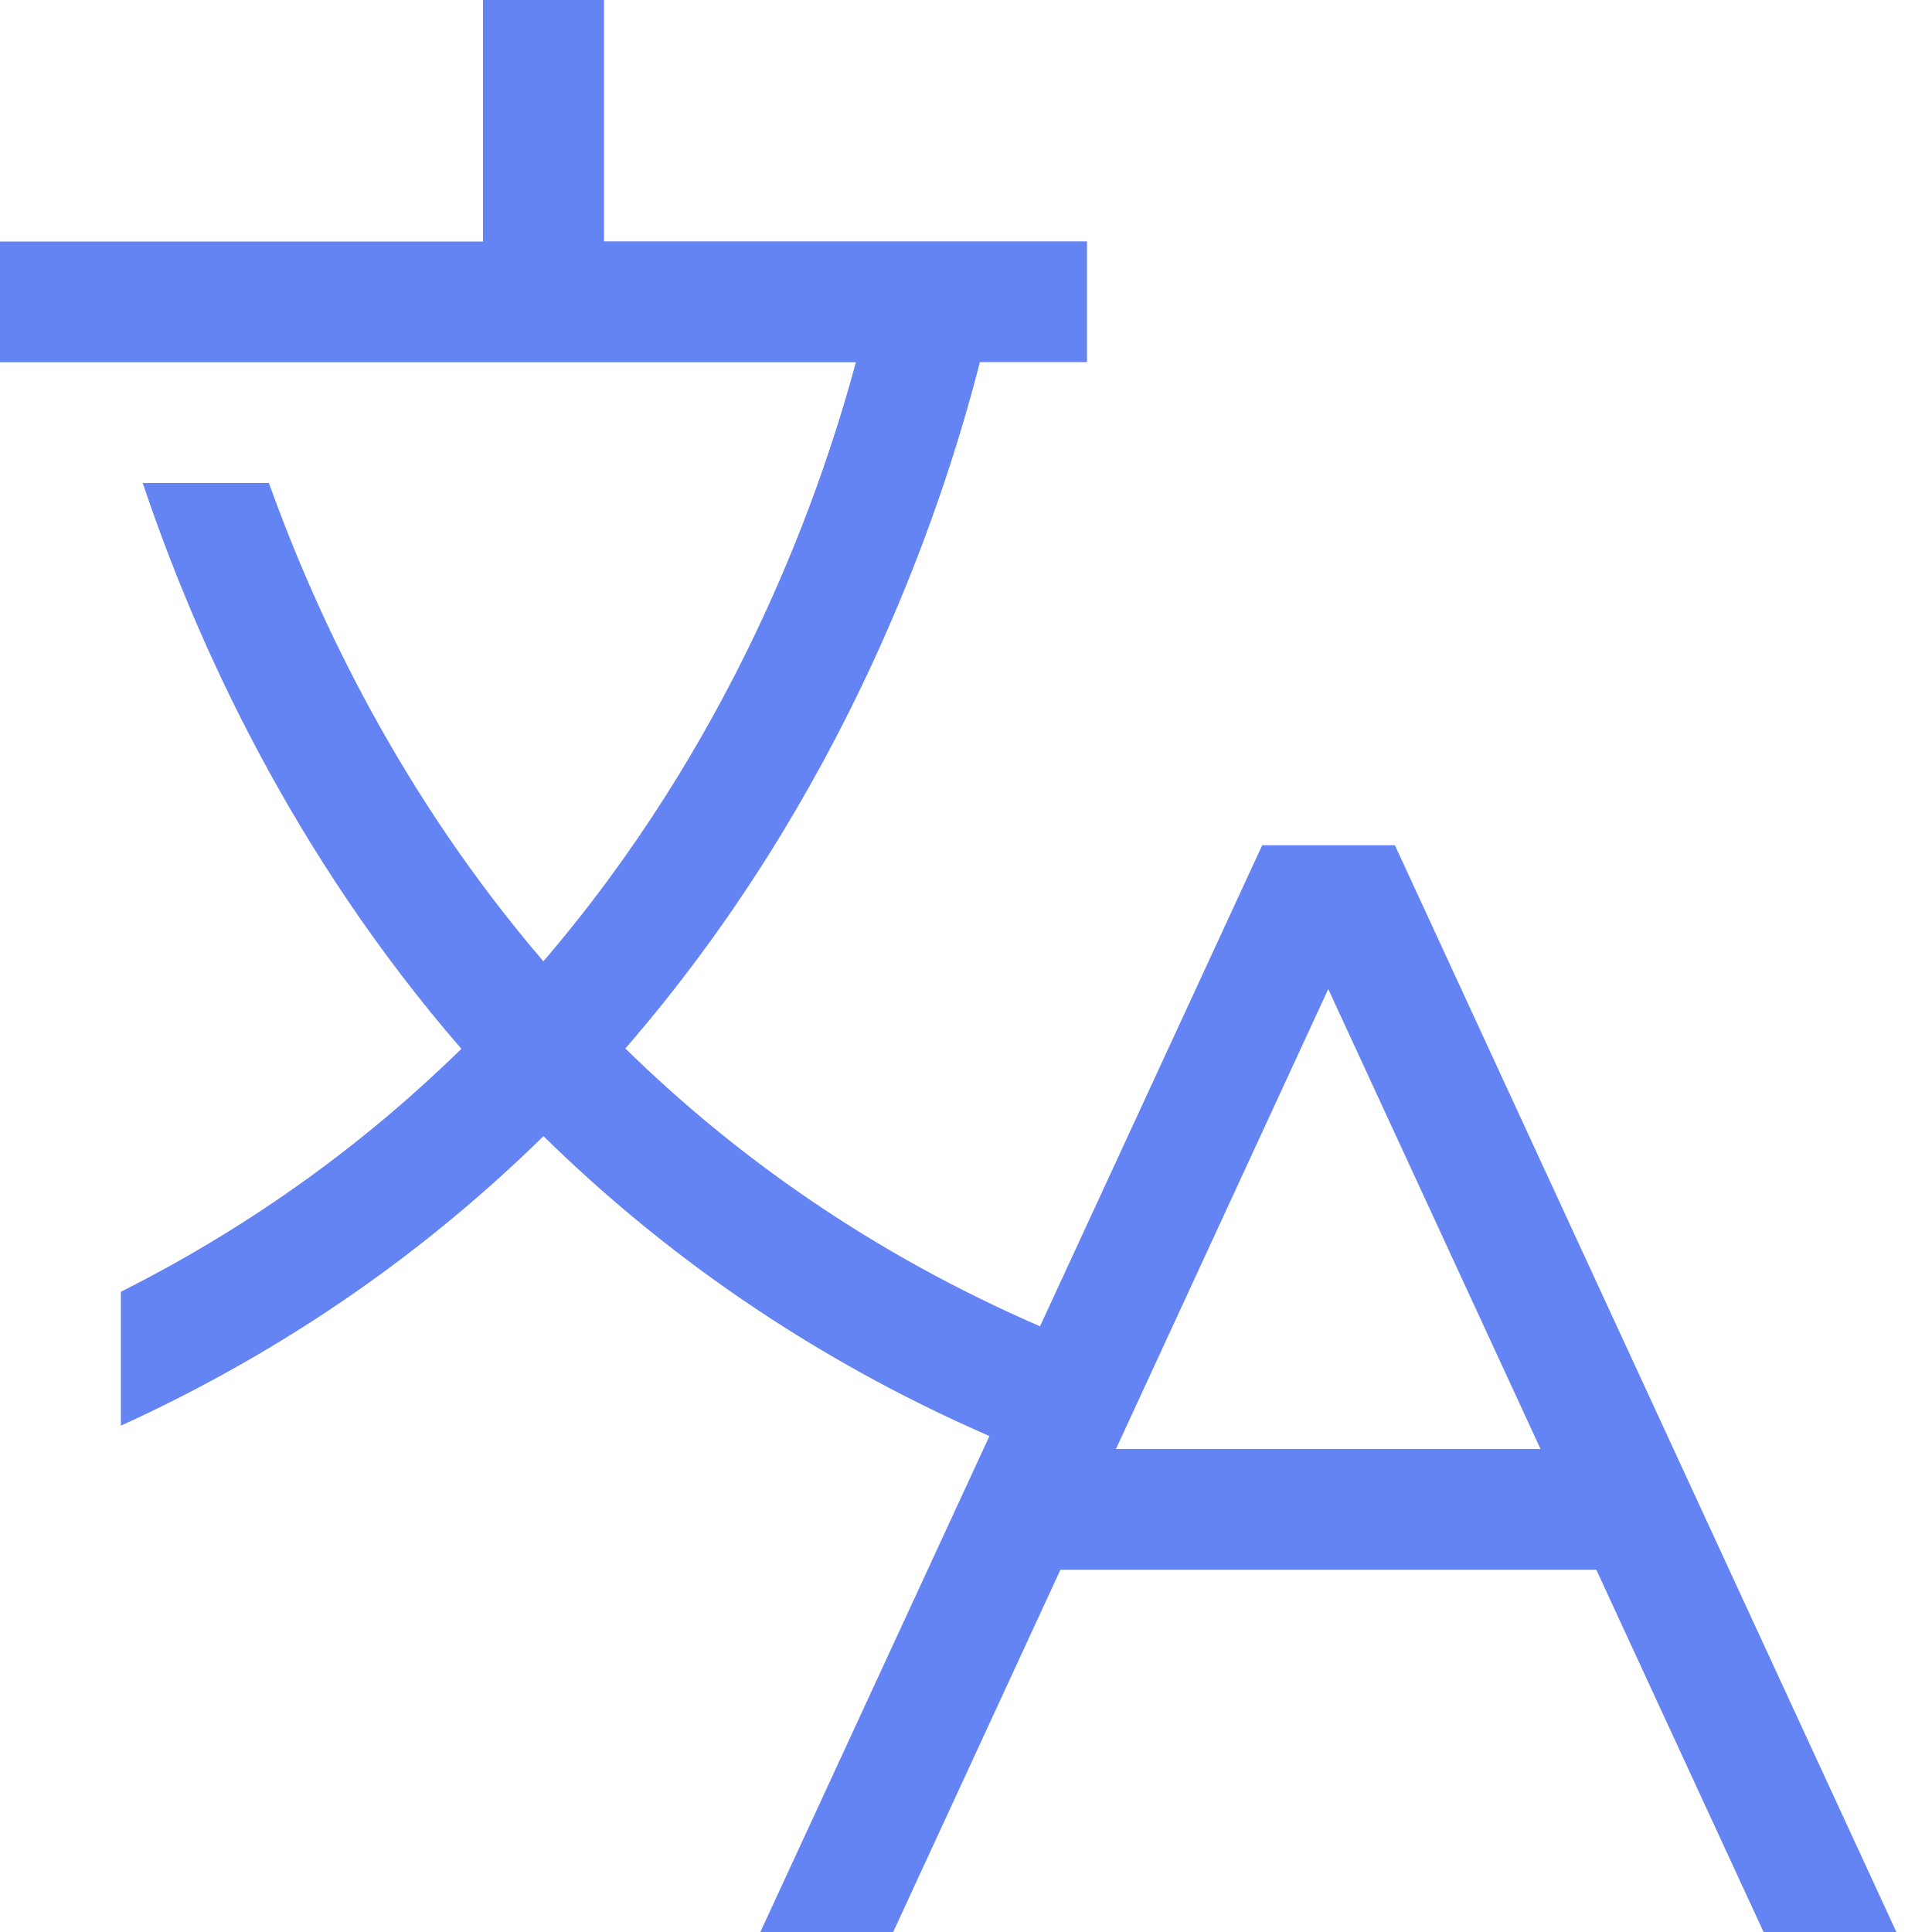
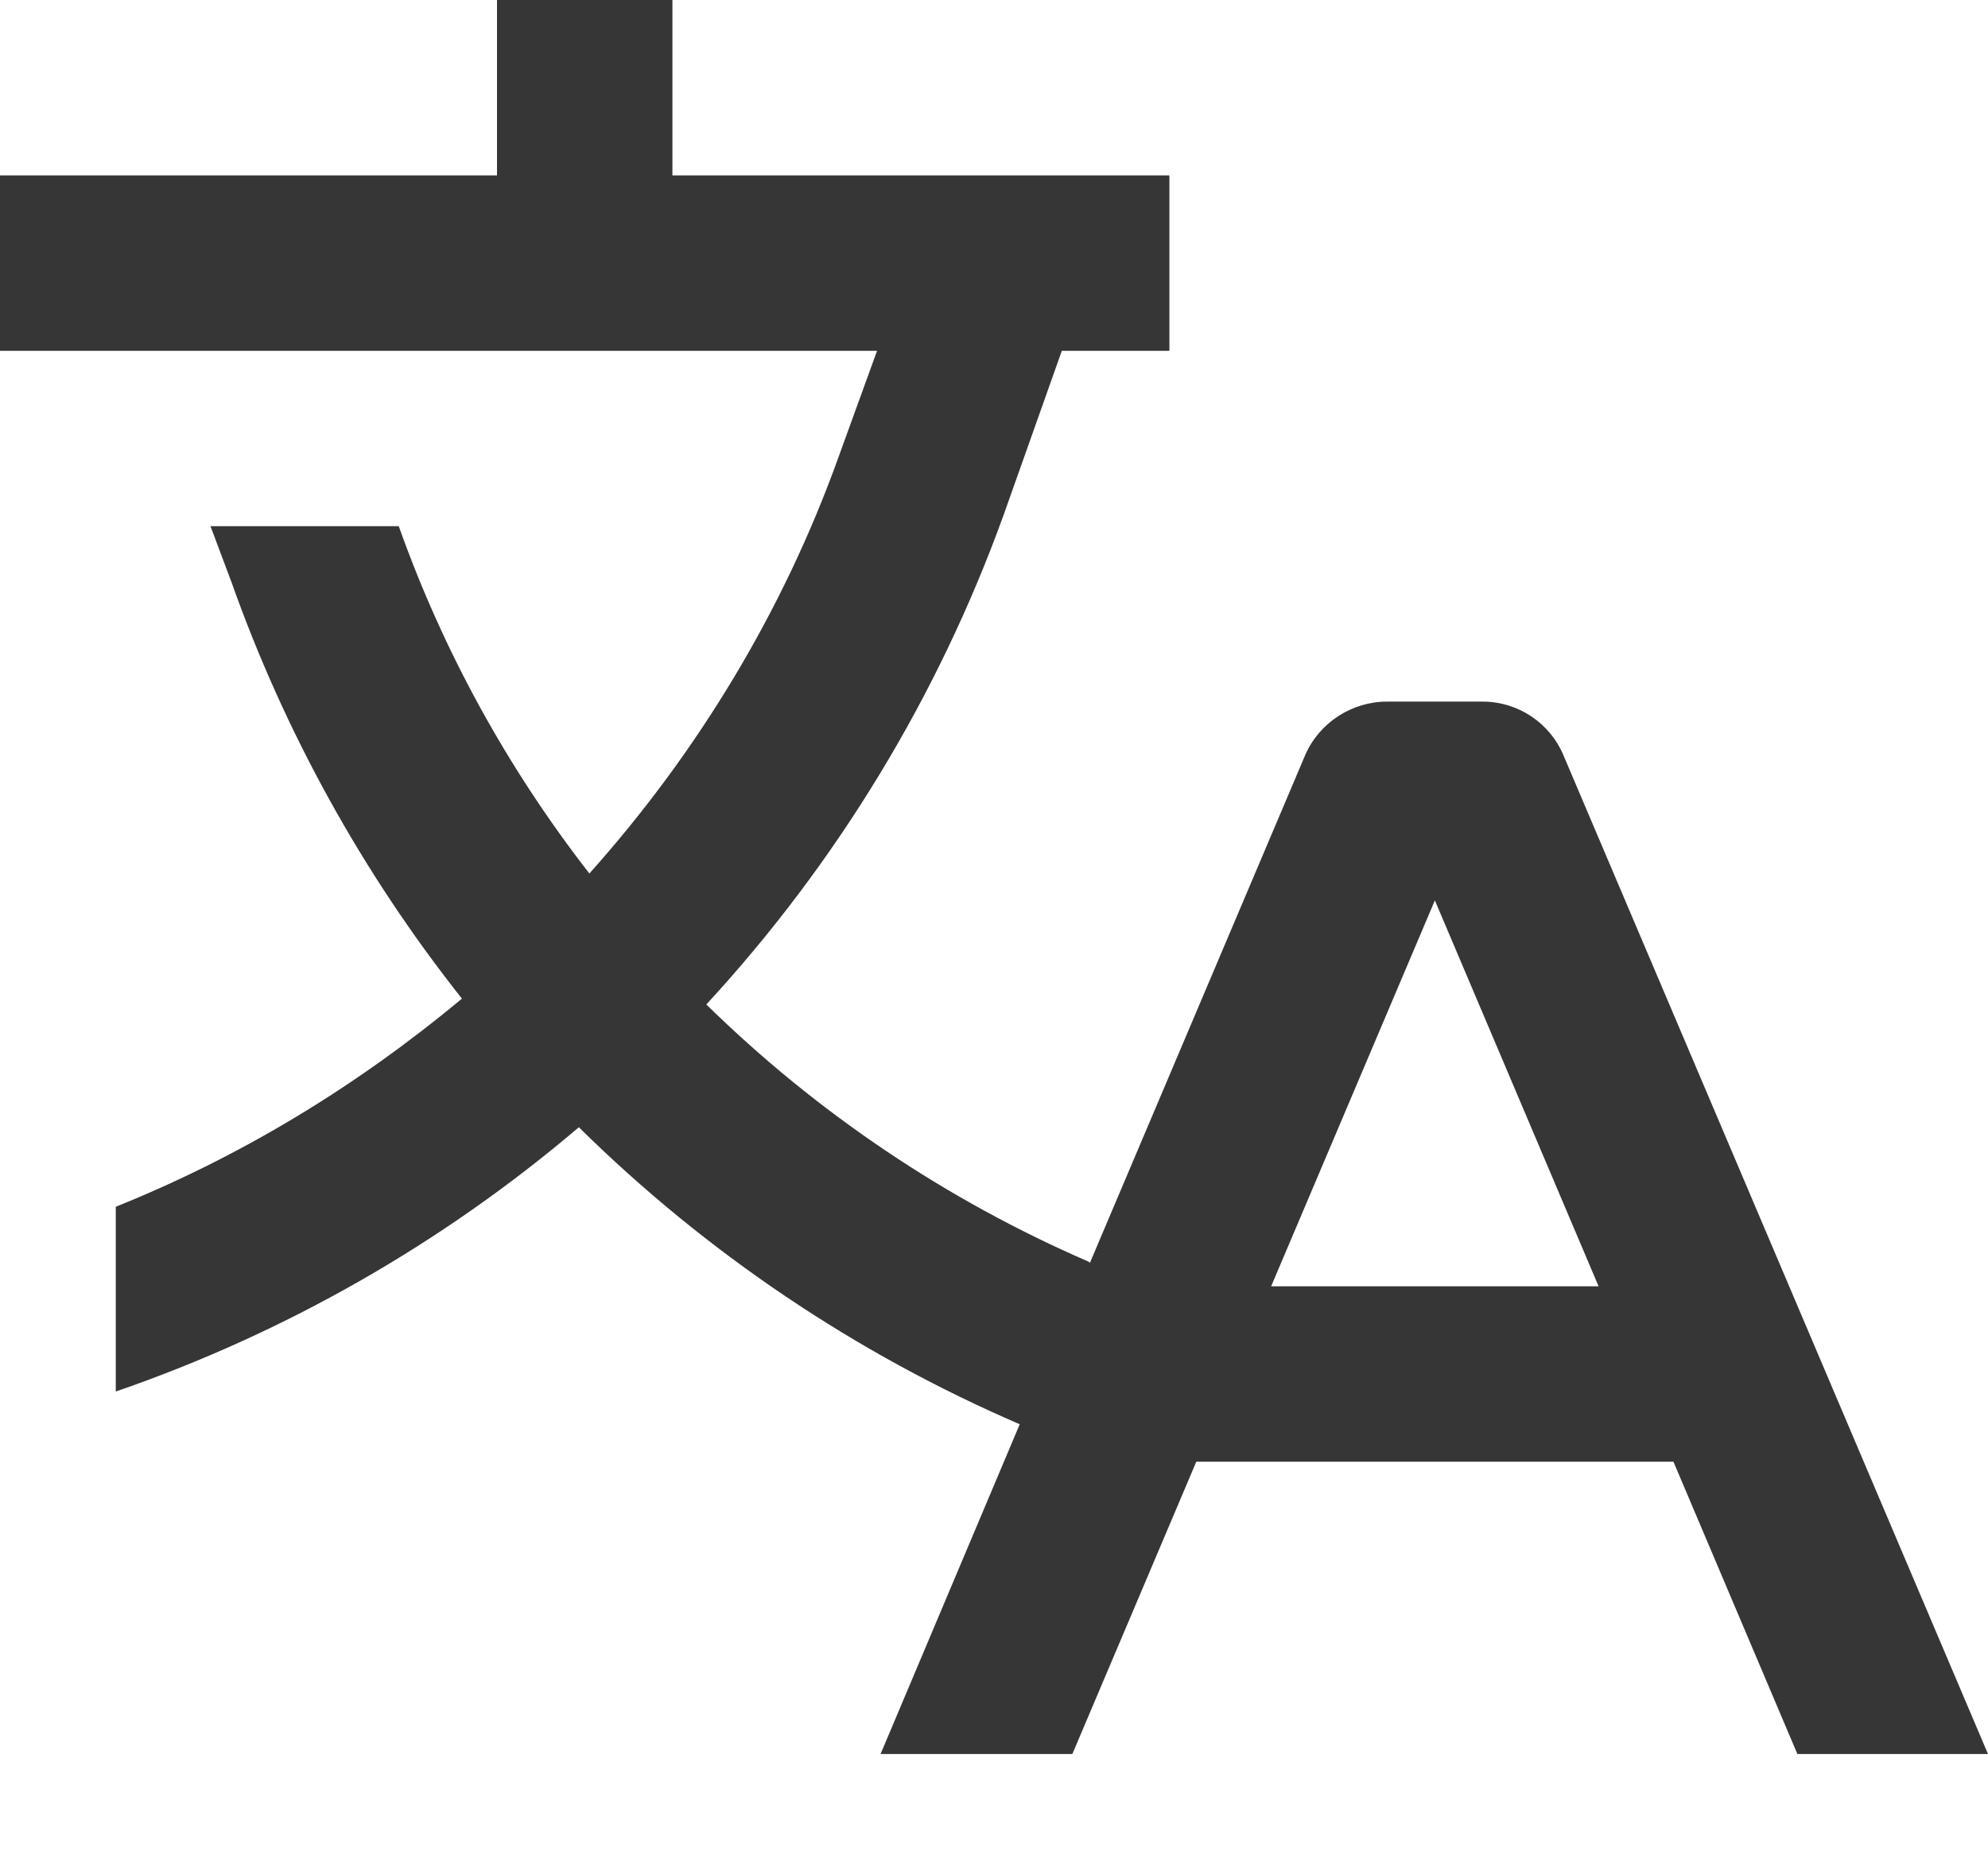
- <svg xmlns="http://www.w3.org/2000/svg" width="16" height="16" version="1.1">
-   <path d="m4 0v2h-4v1h7.088c-0.328 1.217-1.052 3.17-2.588 4.961-1.161-1.355-1.859-2.806-2.273-3.961h-1.045c0.442 1.318 1.238 3.07 2.639 4.686-0.766 0.75-1.694 1.445-2.82 2.012v1.109c1.42-0.648 2.57-1.485 3.5-2.398 0.971 0.954 2.184 1.825 3.693 2.484l-1.897 4.107h1.1l1.385-3h4.438l1.385 3h1.1l-4.152-8.998v-0.002h-1.1l-1.84 3.984c-1.407-0.611-2.533-1.418-3.434-2.301 1.798-2.073 2.599-4.366 2.936-5.684h0.887v-1h-4v-2h-1zm7 8.191 1.758 3.809h-3.516l1.758-3.809z" fill="#6584f3" />
+ <svg xmlns="http://www.w3.org/2000/svg" width="17" height="16">
+   <g class="layer">
+     <path d="m15.37,15l1.63,0l-3.63,-8.54a0.75,0.75 0 0 0 -0.69,-0.46l-0.82,0c-0.3,0 -0.58,0.18 -0.7,0.46l-1.84,4.34l-0.01,-0.01a10.8,10.8 0 0 1 -3.27,-2.2a12.38,12.38 0 0 0 2.54,-4.18l0.5,-1.41l0.92,0l0,-1.5l-4.25,0l0,-1.5l-1.5,0l0,1.5l-4.25,0l0,1.5l7.5,0l-0.33,0.91c-0.47,1.31 -1.2,2.52 -2.13,3.56c-0.7,-0.9 -1.25,-1.9 -1.63,-2.97l-1.61,0l0.18,0.48a12.43,12.43 0 0 0 1.97,3.56c-0.9,0.75 -1.89,1.35 -2.96,1.78l0,1.58a12.3,12.3 0 0 0 3.96,-2.26a12.31,12.31 0 0 0 3.77,2.54l-1.19,2.82l1.64,0l1.06,-2.5l4.08,0l1.06,2.5zm-4.5,-4l1.4,-3.3l1.4,3.3l-2.8,0z" fill="#363636" fill-rule="nonzero" id="svg_1" />
+   </g>
</svg>
